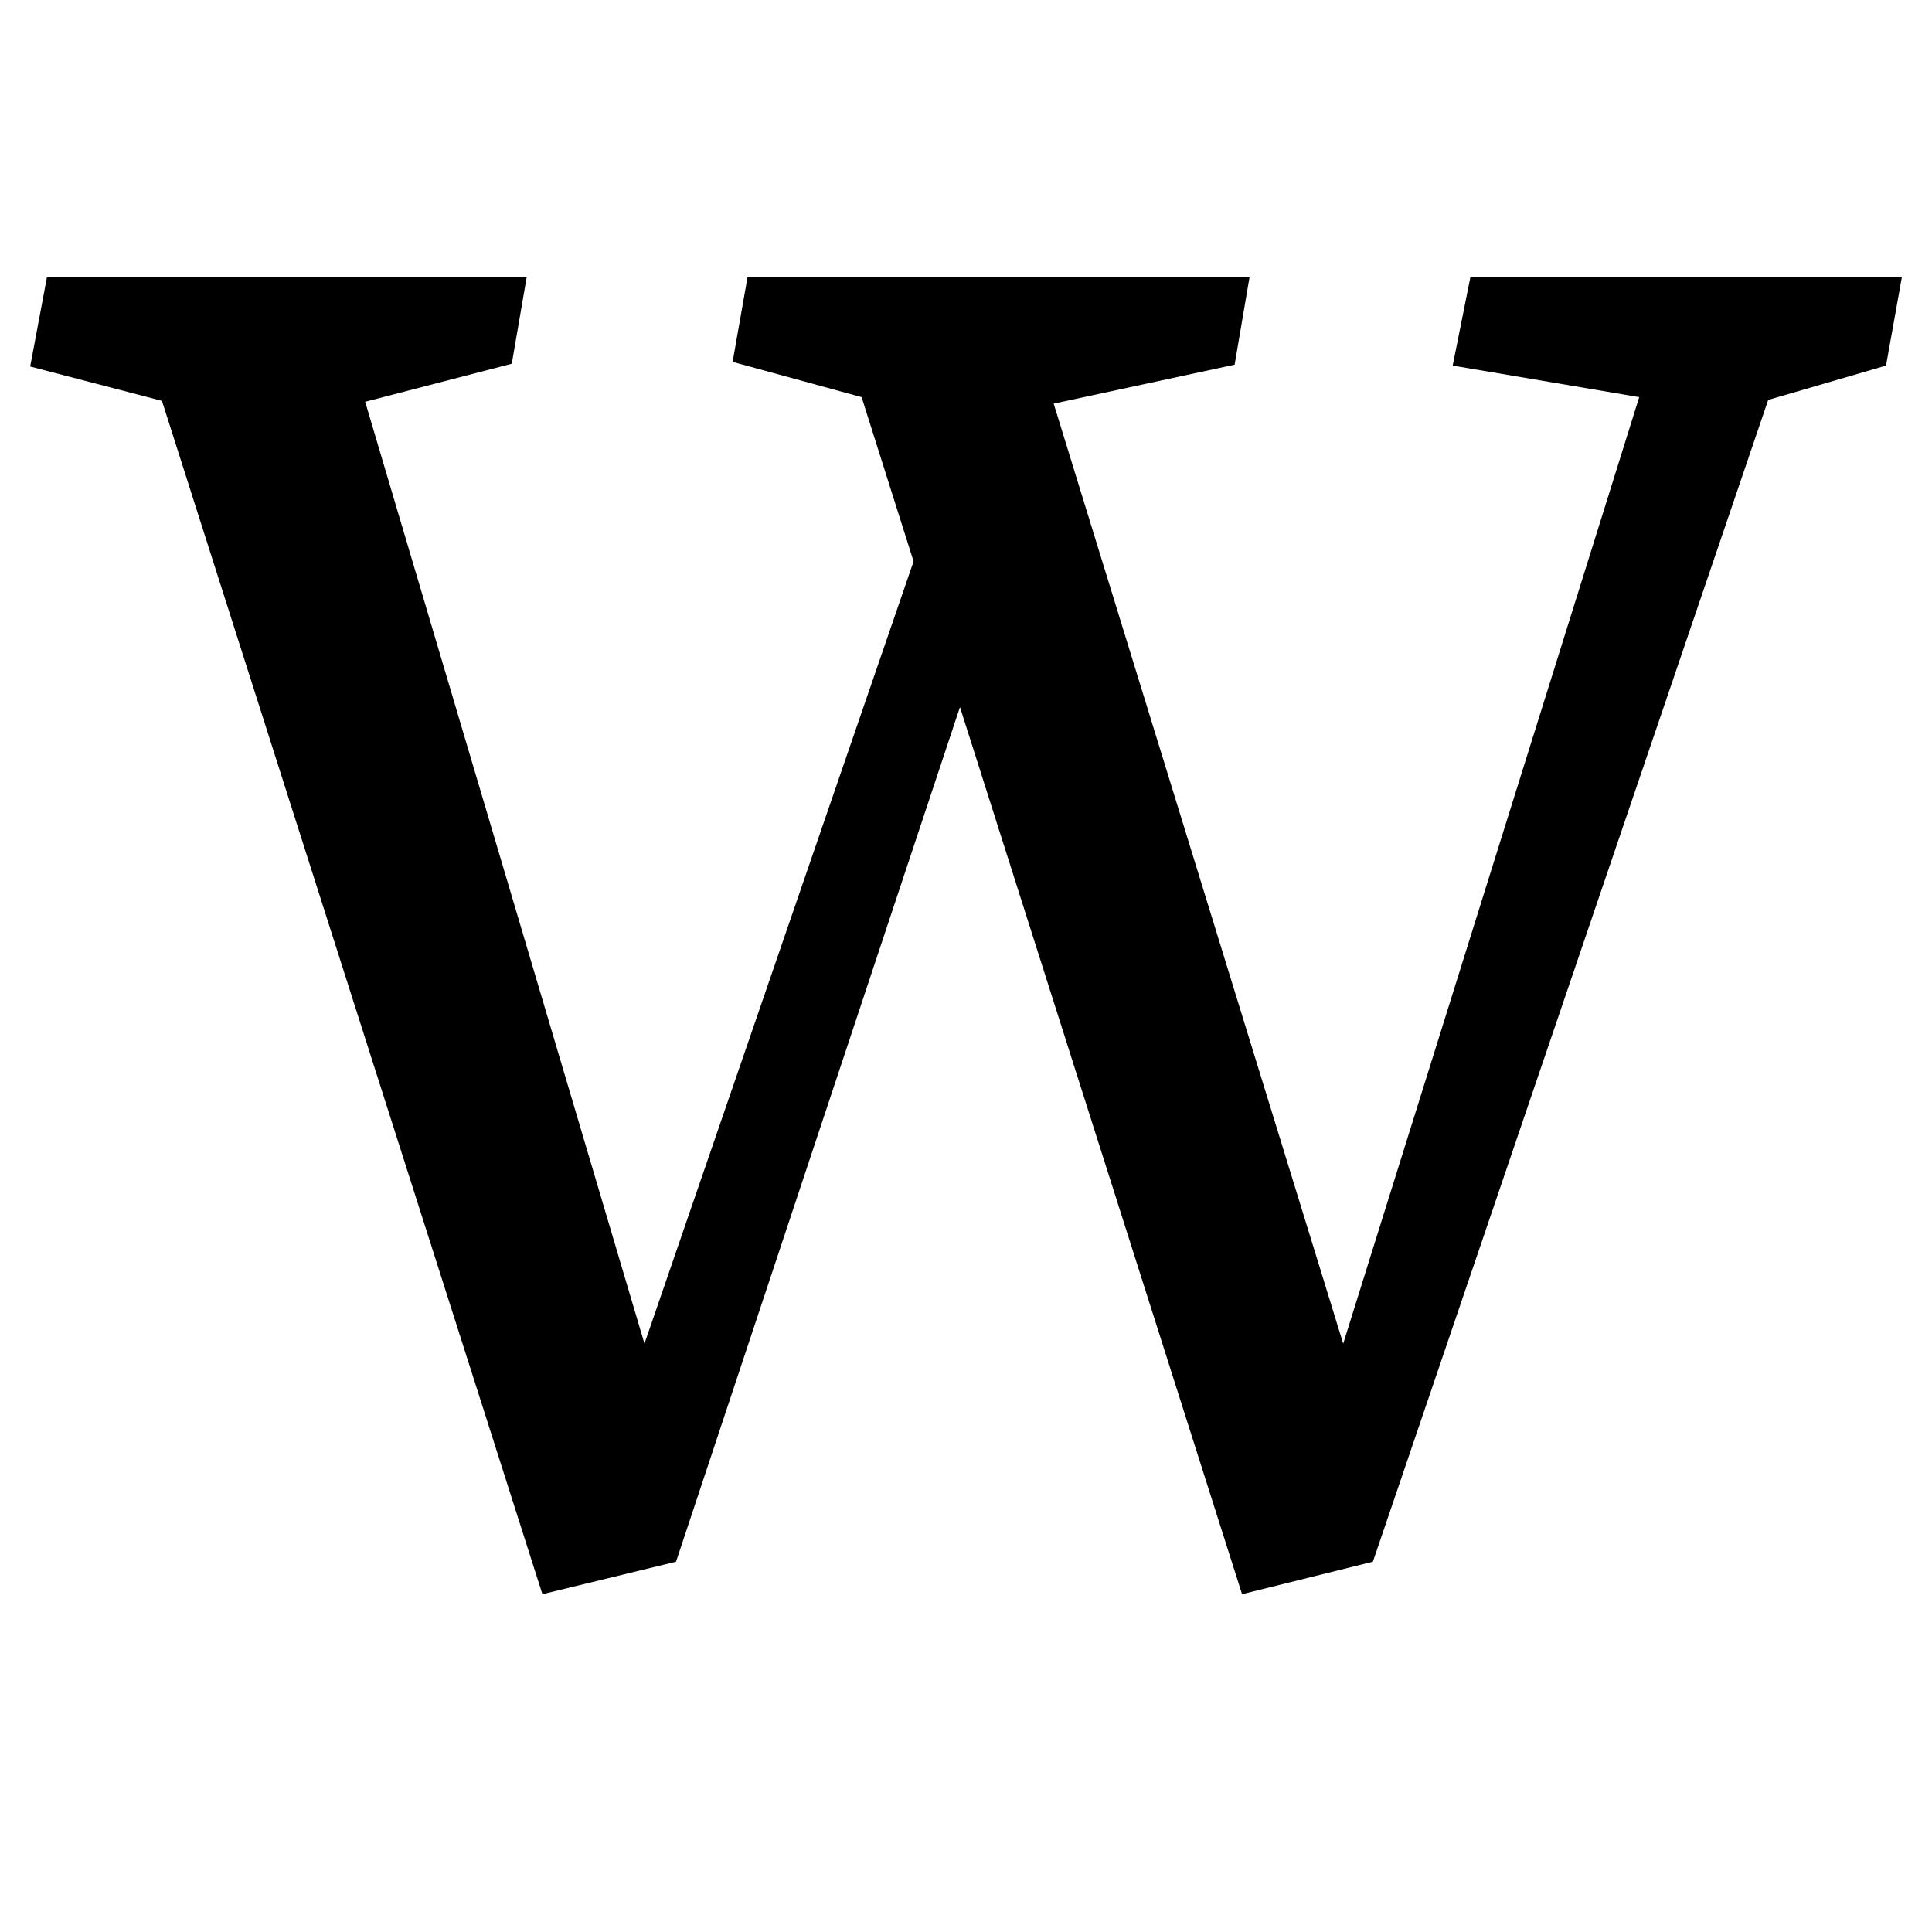
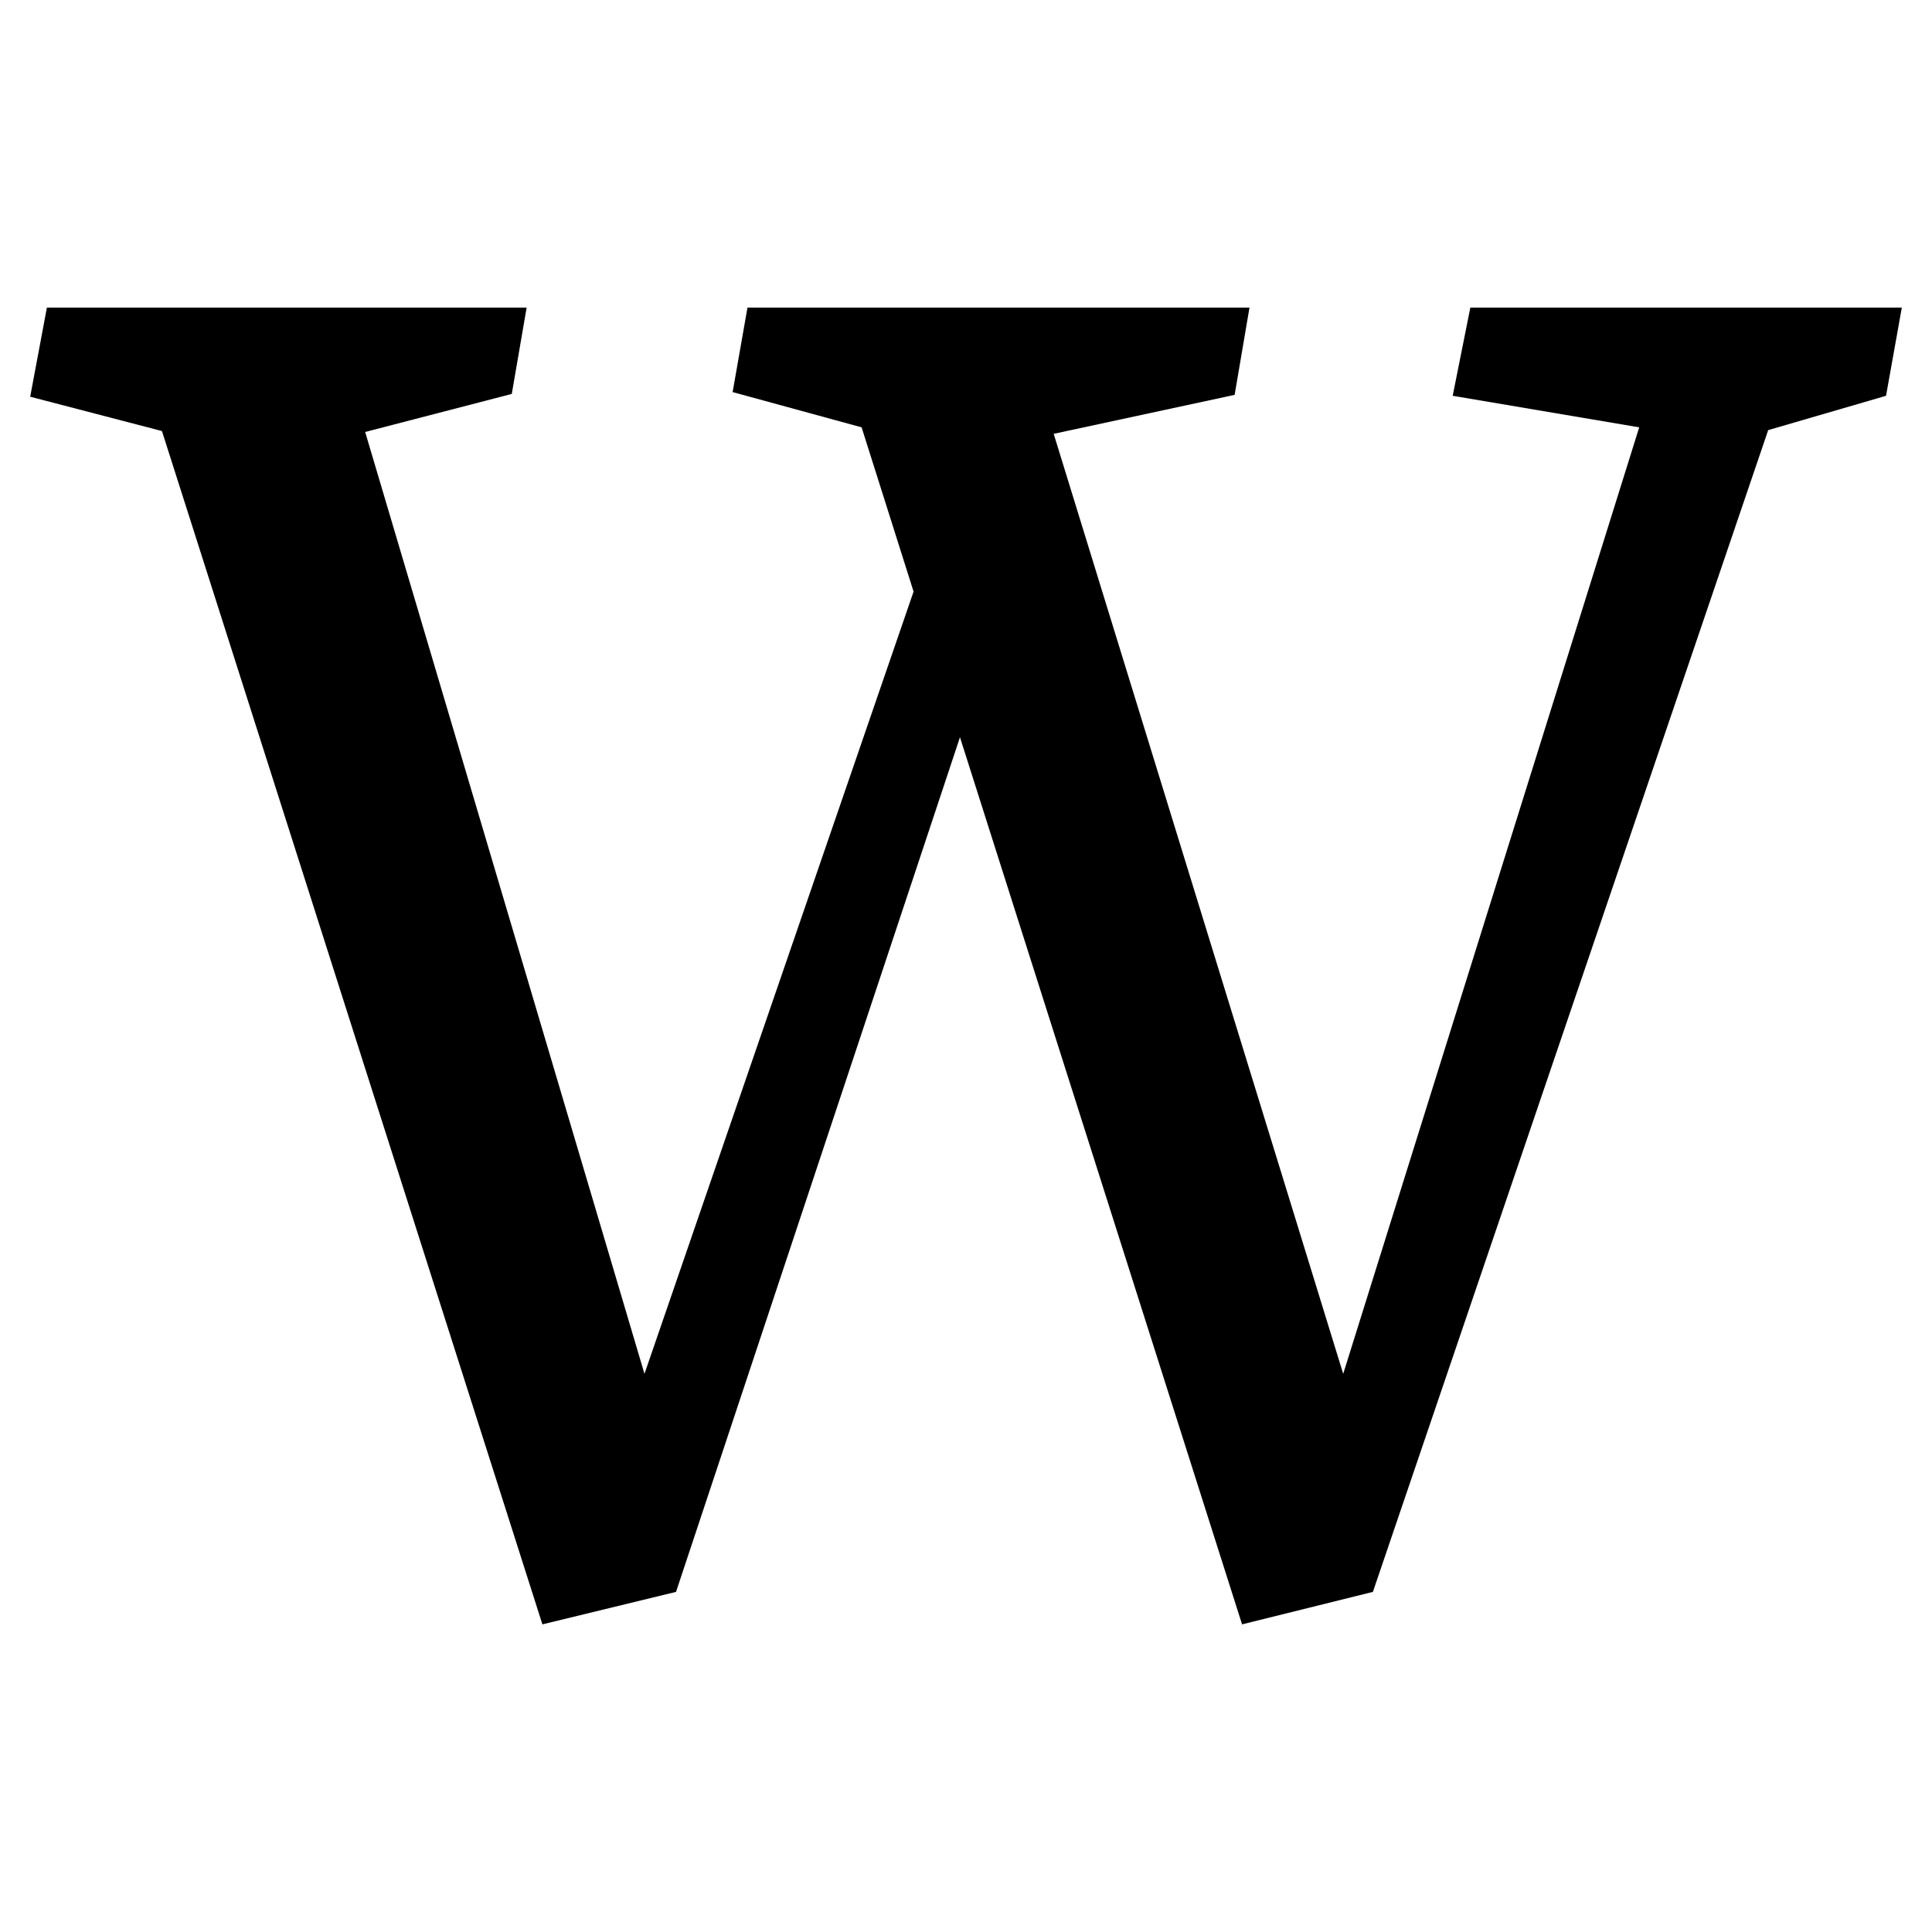
<svg xmlns="http://www.w3.org/2000/svg" height="512" width="512">
  <style>
path { fill: black; fill-rule: nonzero; }
</style>
-   <g transform="translate(8) scale(0.2459098) translate(9, 1683) scale(1, -1)">
+   <g transform="translate(8 8) scale(0.2459098) translate(9 1683) scale(1 -1)">
    <path d="M2008,1384 l-17,-95 l-127,-37 l-426,-1252 l-141,-35 l-304,956 l-306,-921 l-144,-35 l-410,1286 l-142,37 l18,96 l517,0 l-16,-93 l-158,-41 l301,-1015 l290,843 l-56,177 l-139,38 l16,91 l541,0 l-16,-94 l-195,-42 l312,-1013 l319,1020 l-201,34 l19,95 l465,0 z" />
  </g>
</svg>
